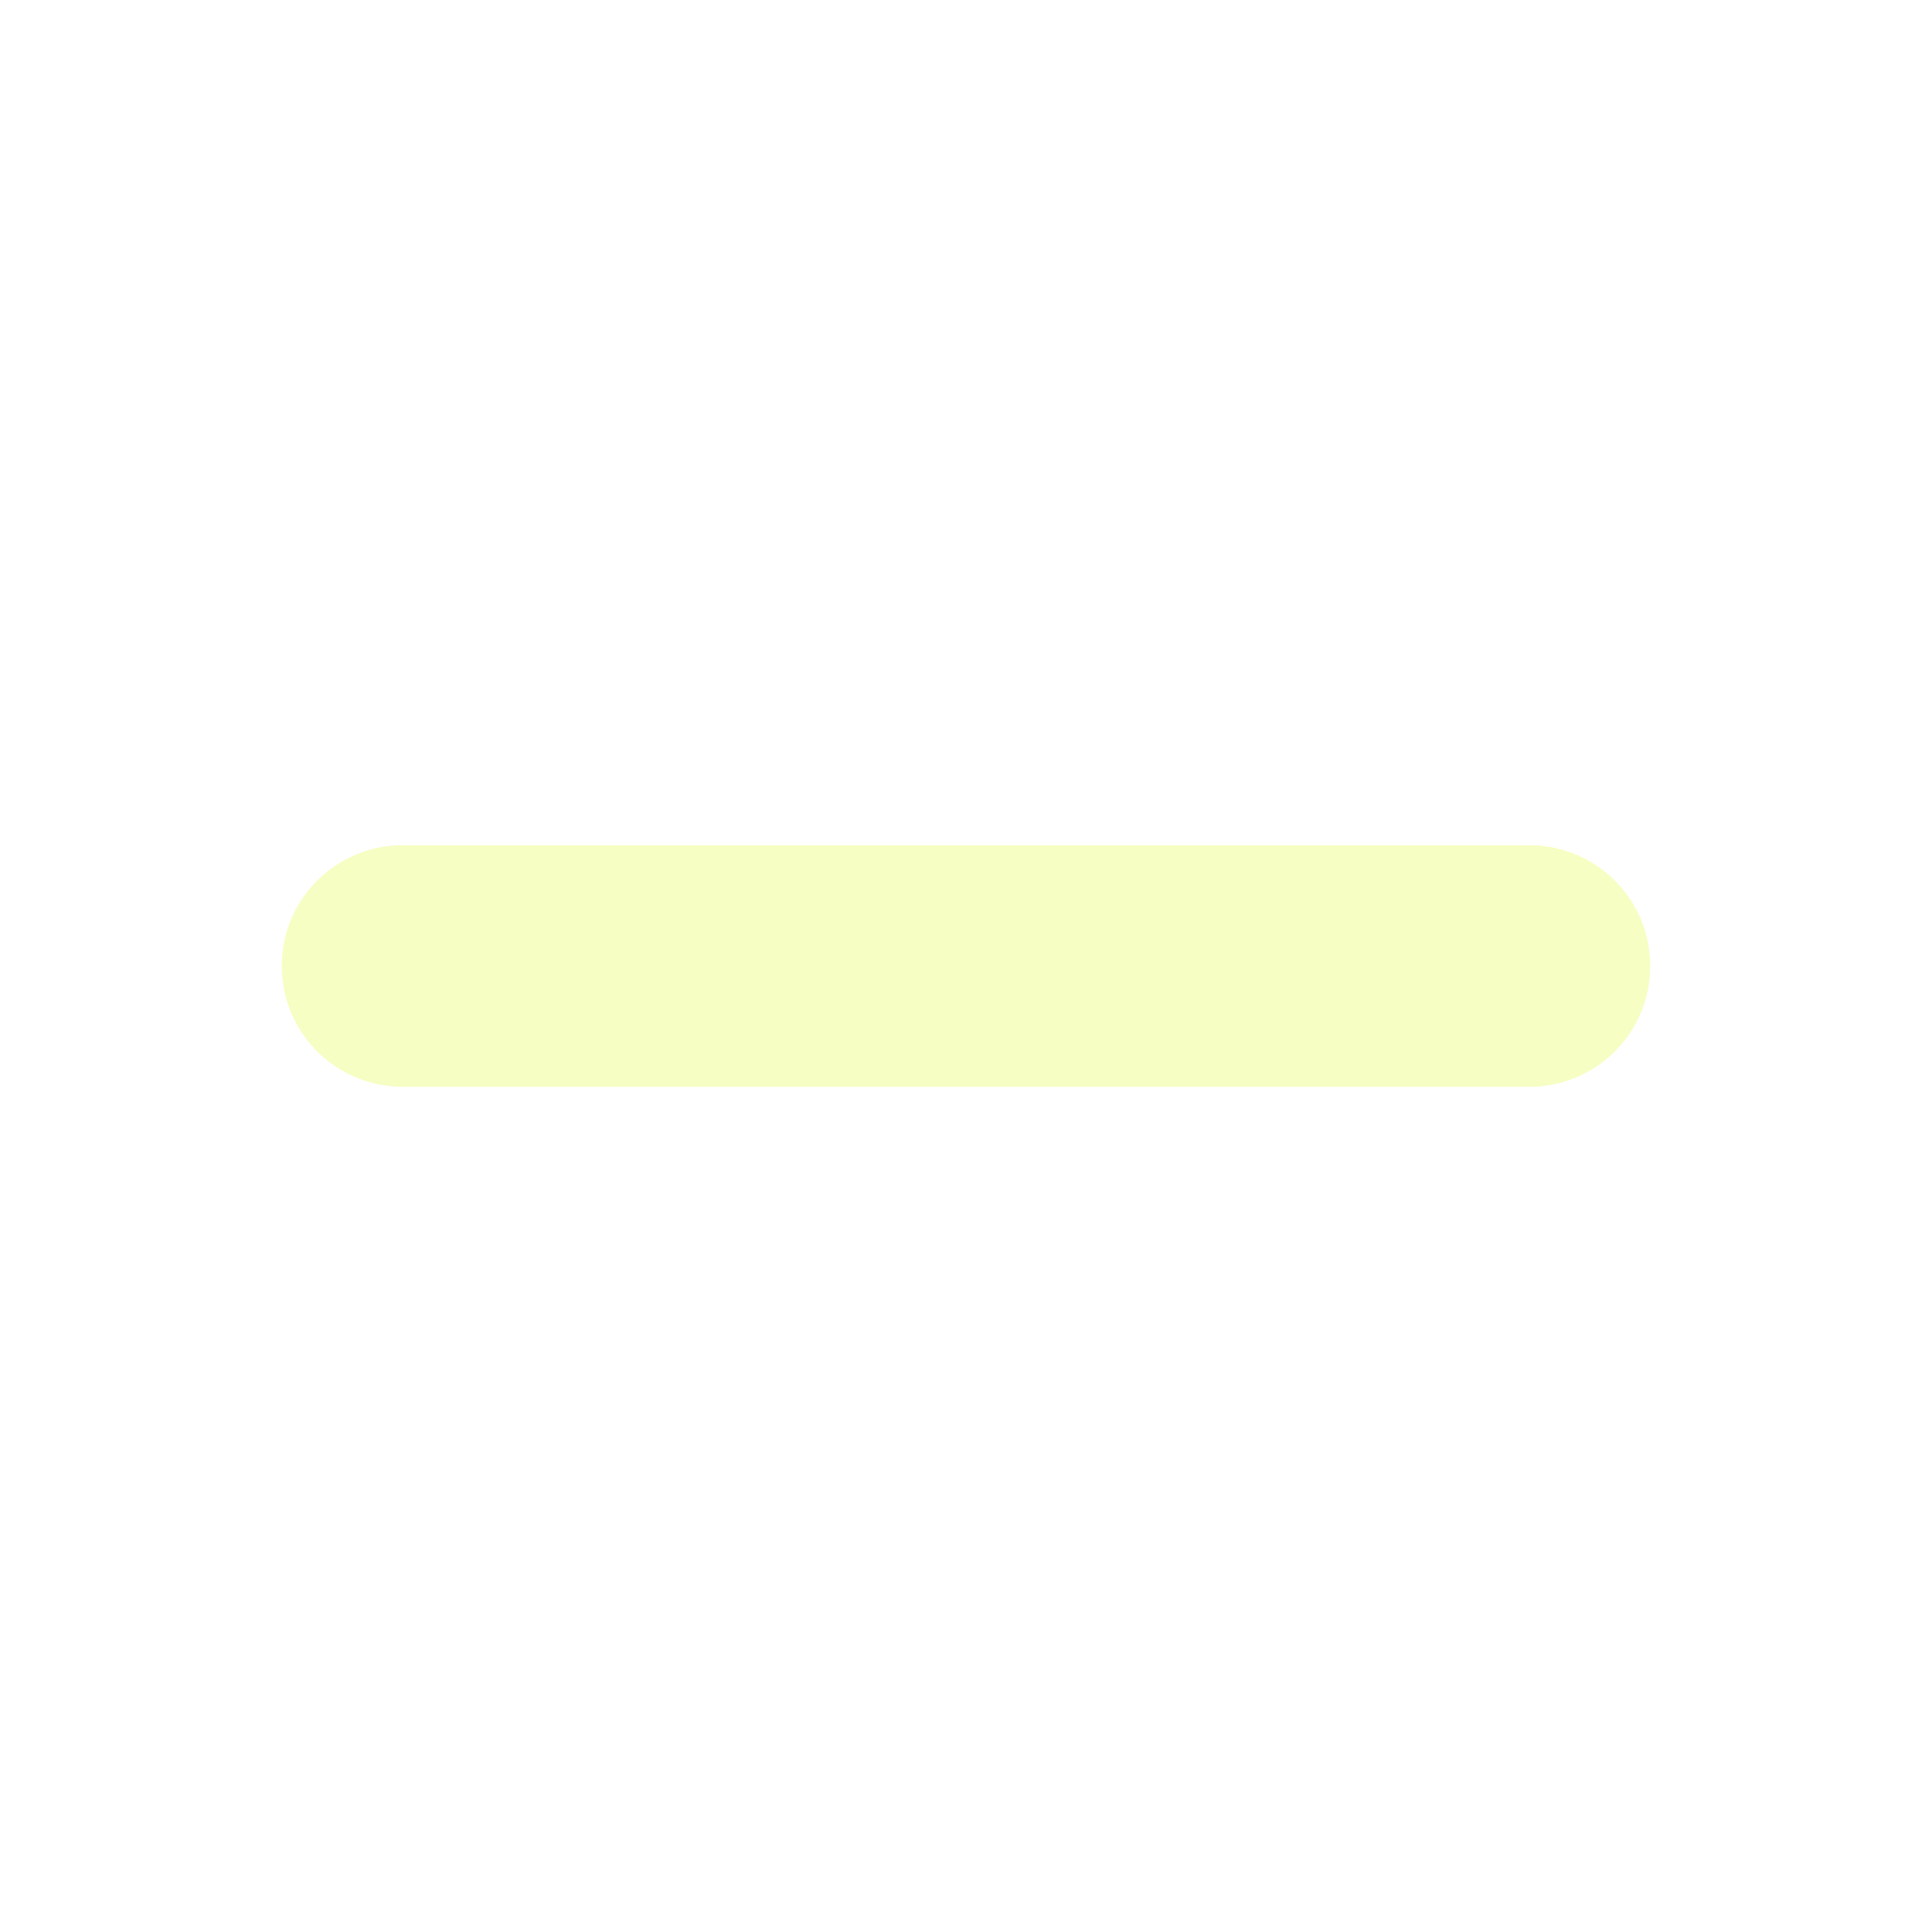
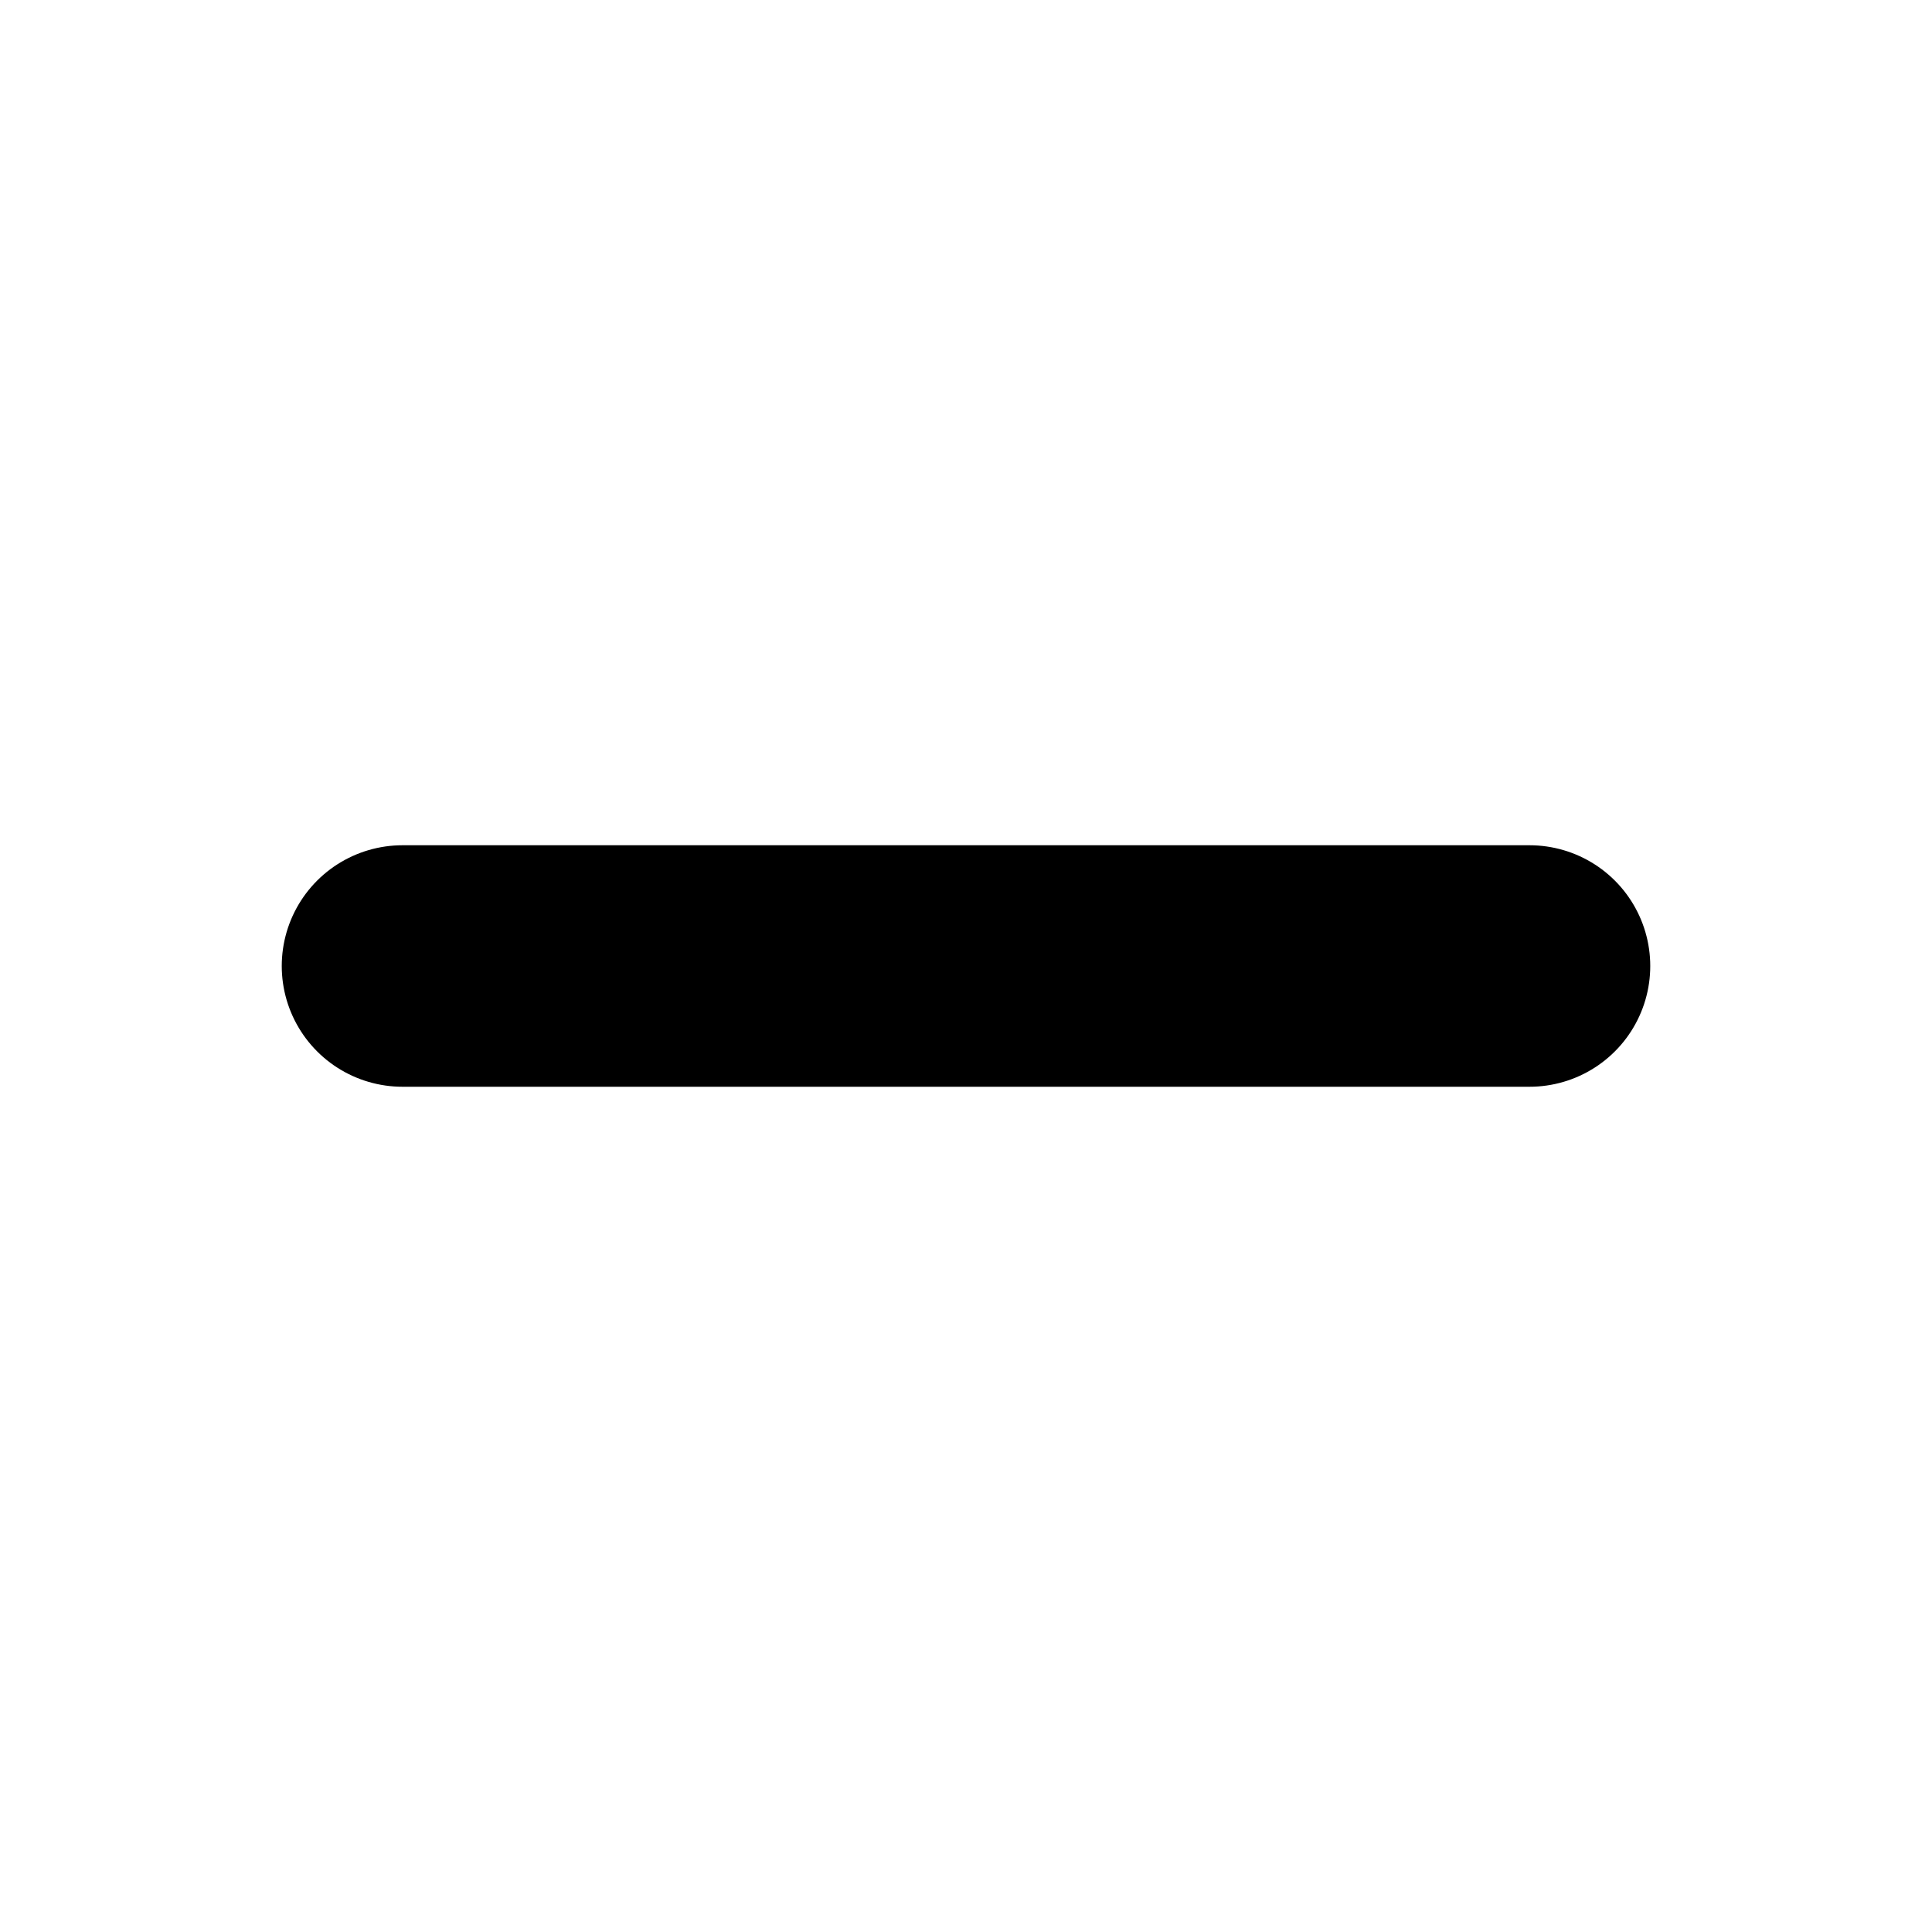
- <svg xmlns="http://www.w3.org/2000/svg" width="24" height="24" viewBox="0 0 24 24" fill="none" stroke="#f7fec3" stroke-width="3" stroke-linecap="round" stroke-linejoin="round" class="lucide lucide-minus-icon lucide-minus">
+ <svg xmlns="http://www.w3.org/2000/svg" width="24" height="24" viewBox="0 0 24 24" fill="none" stroke="currentColor" stroke-width="3" stroke-linecap="round" stroke-linejoin="round" class="lucide lucide-minus-icon lucide-minus">
  <path d="M5 12h14" />
</svg>
